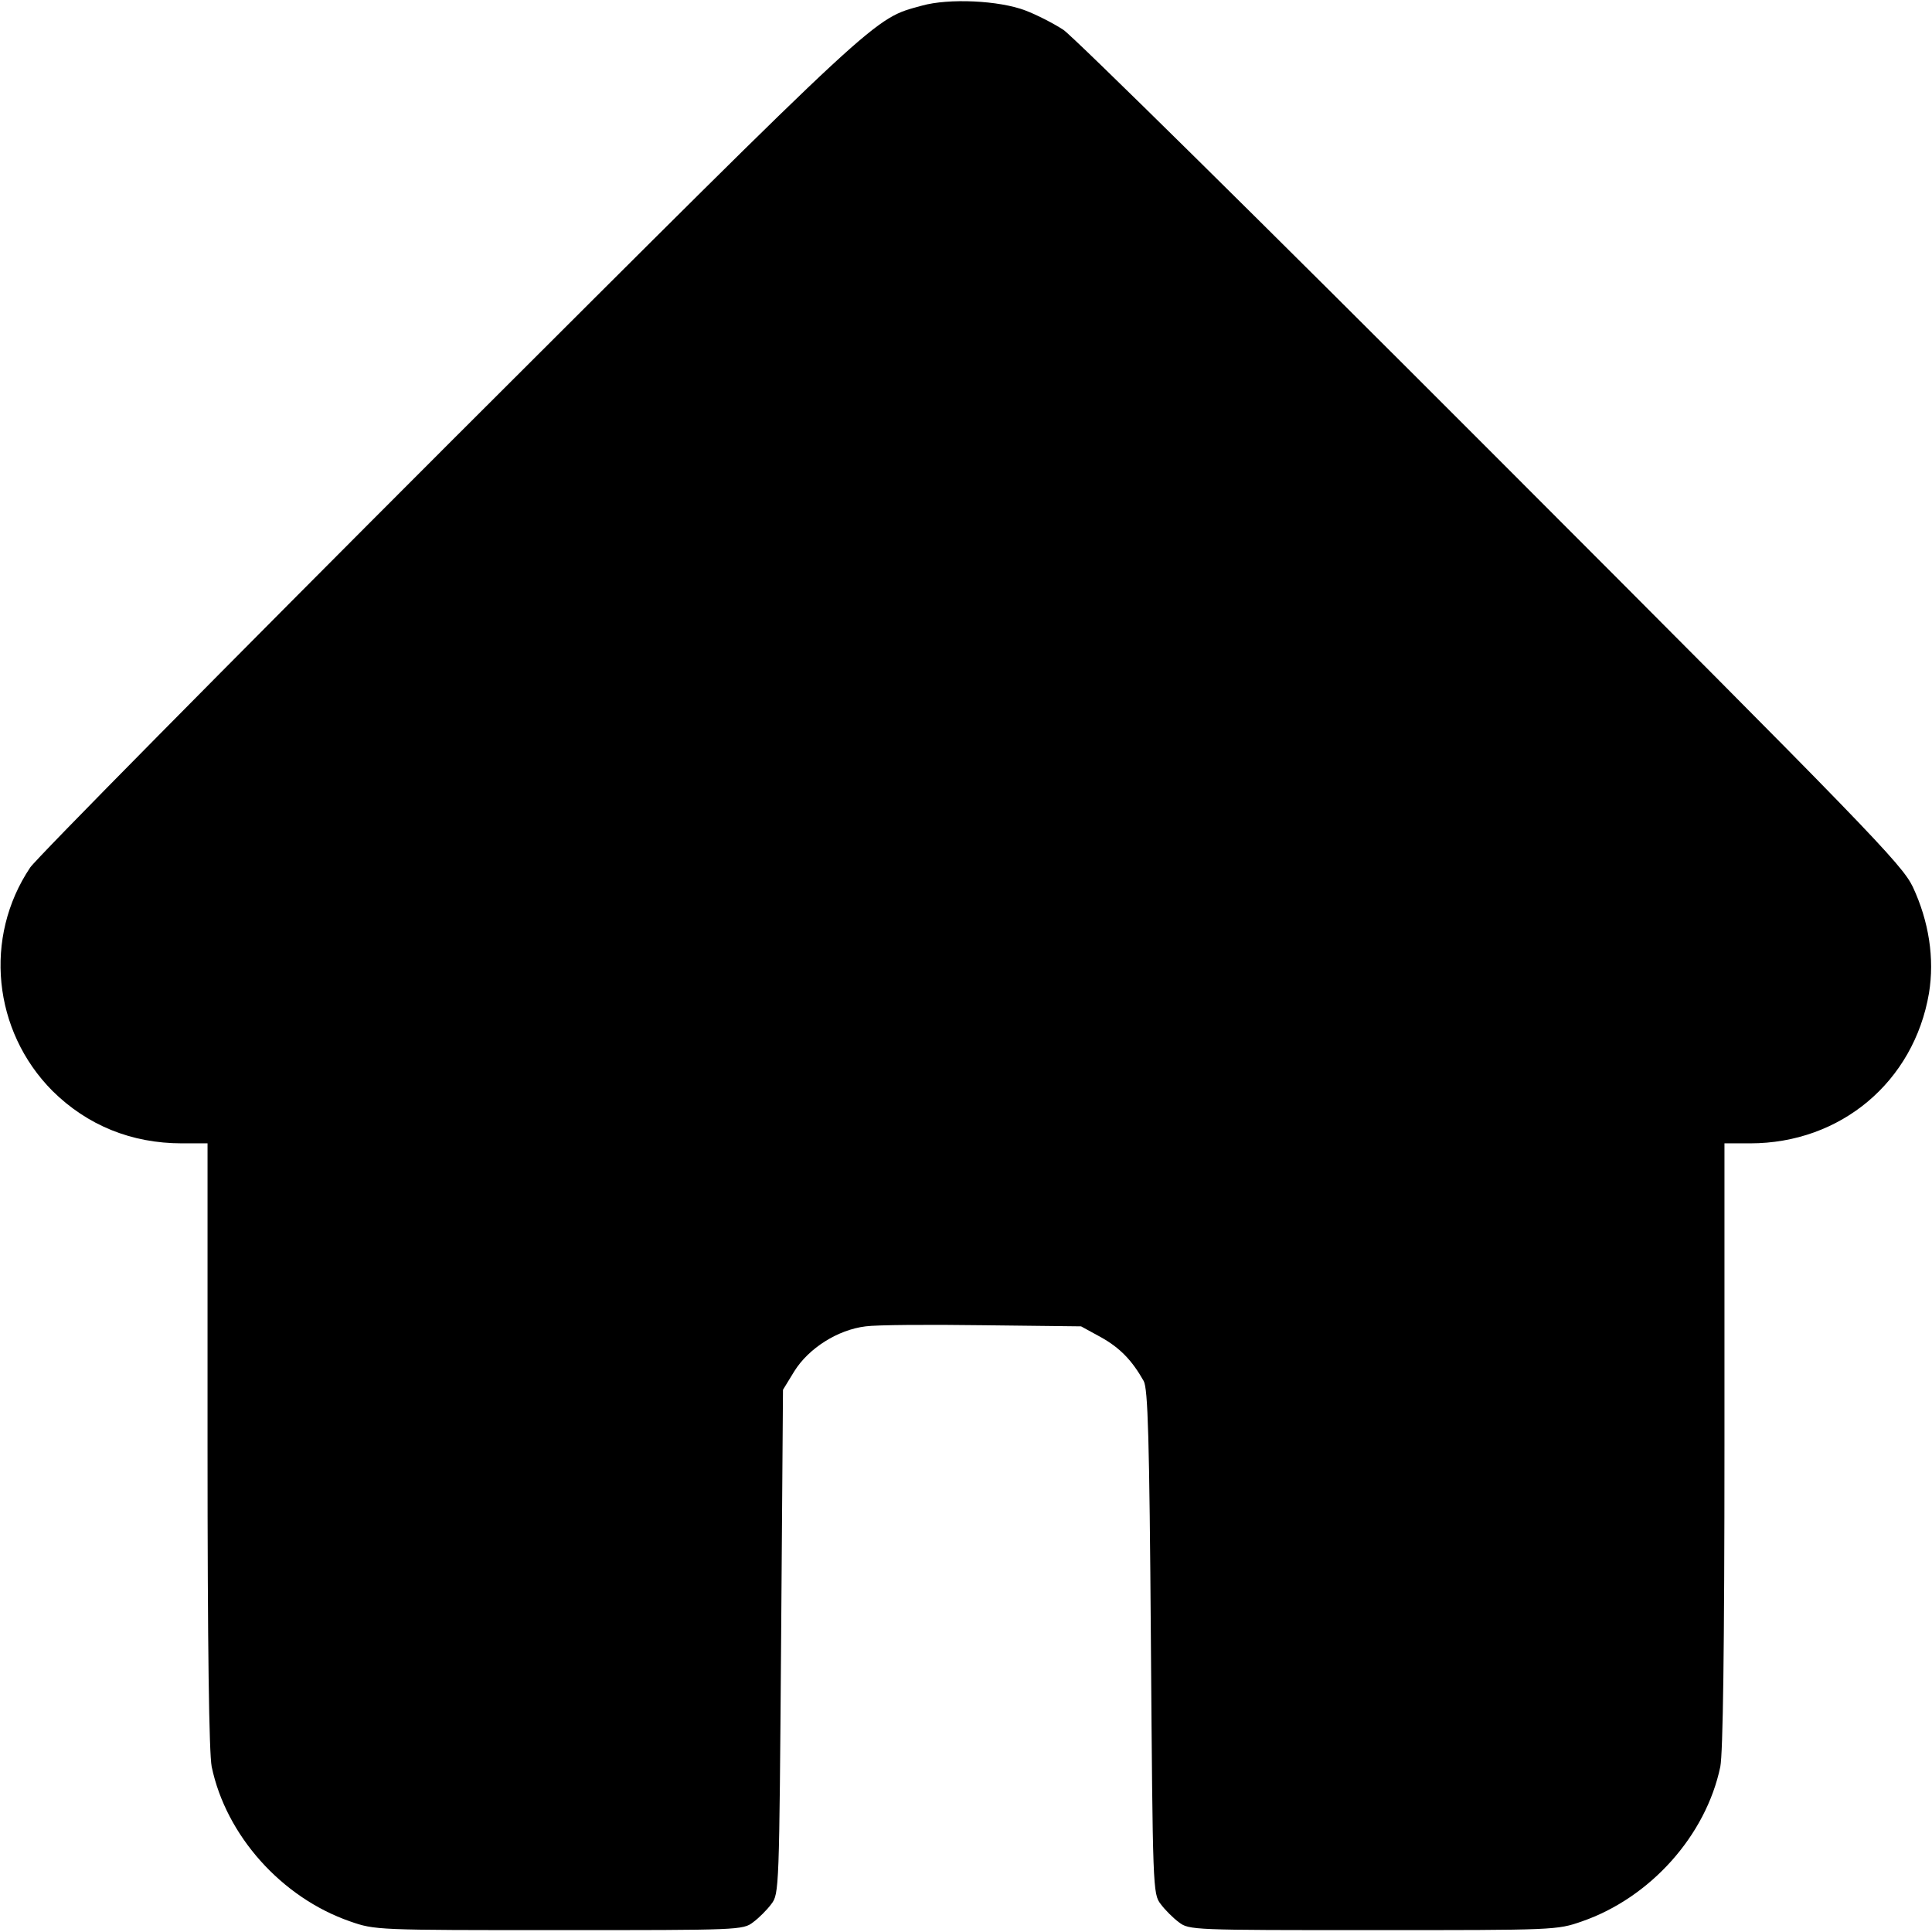
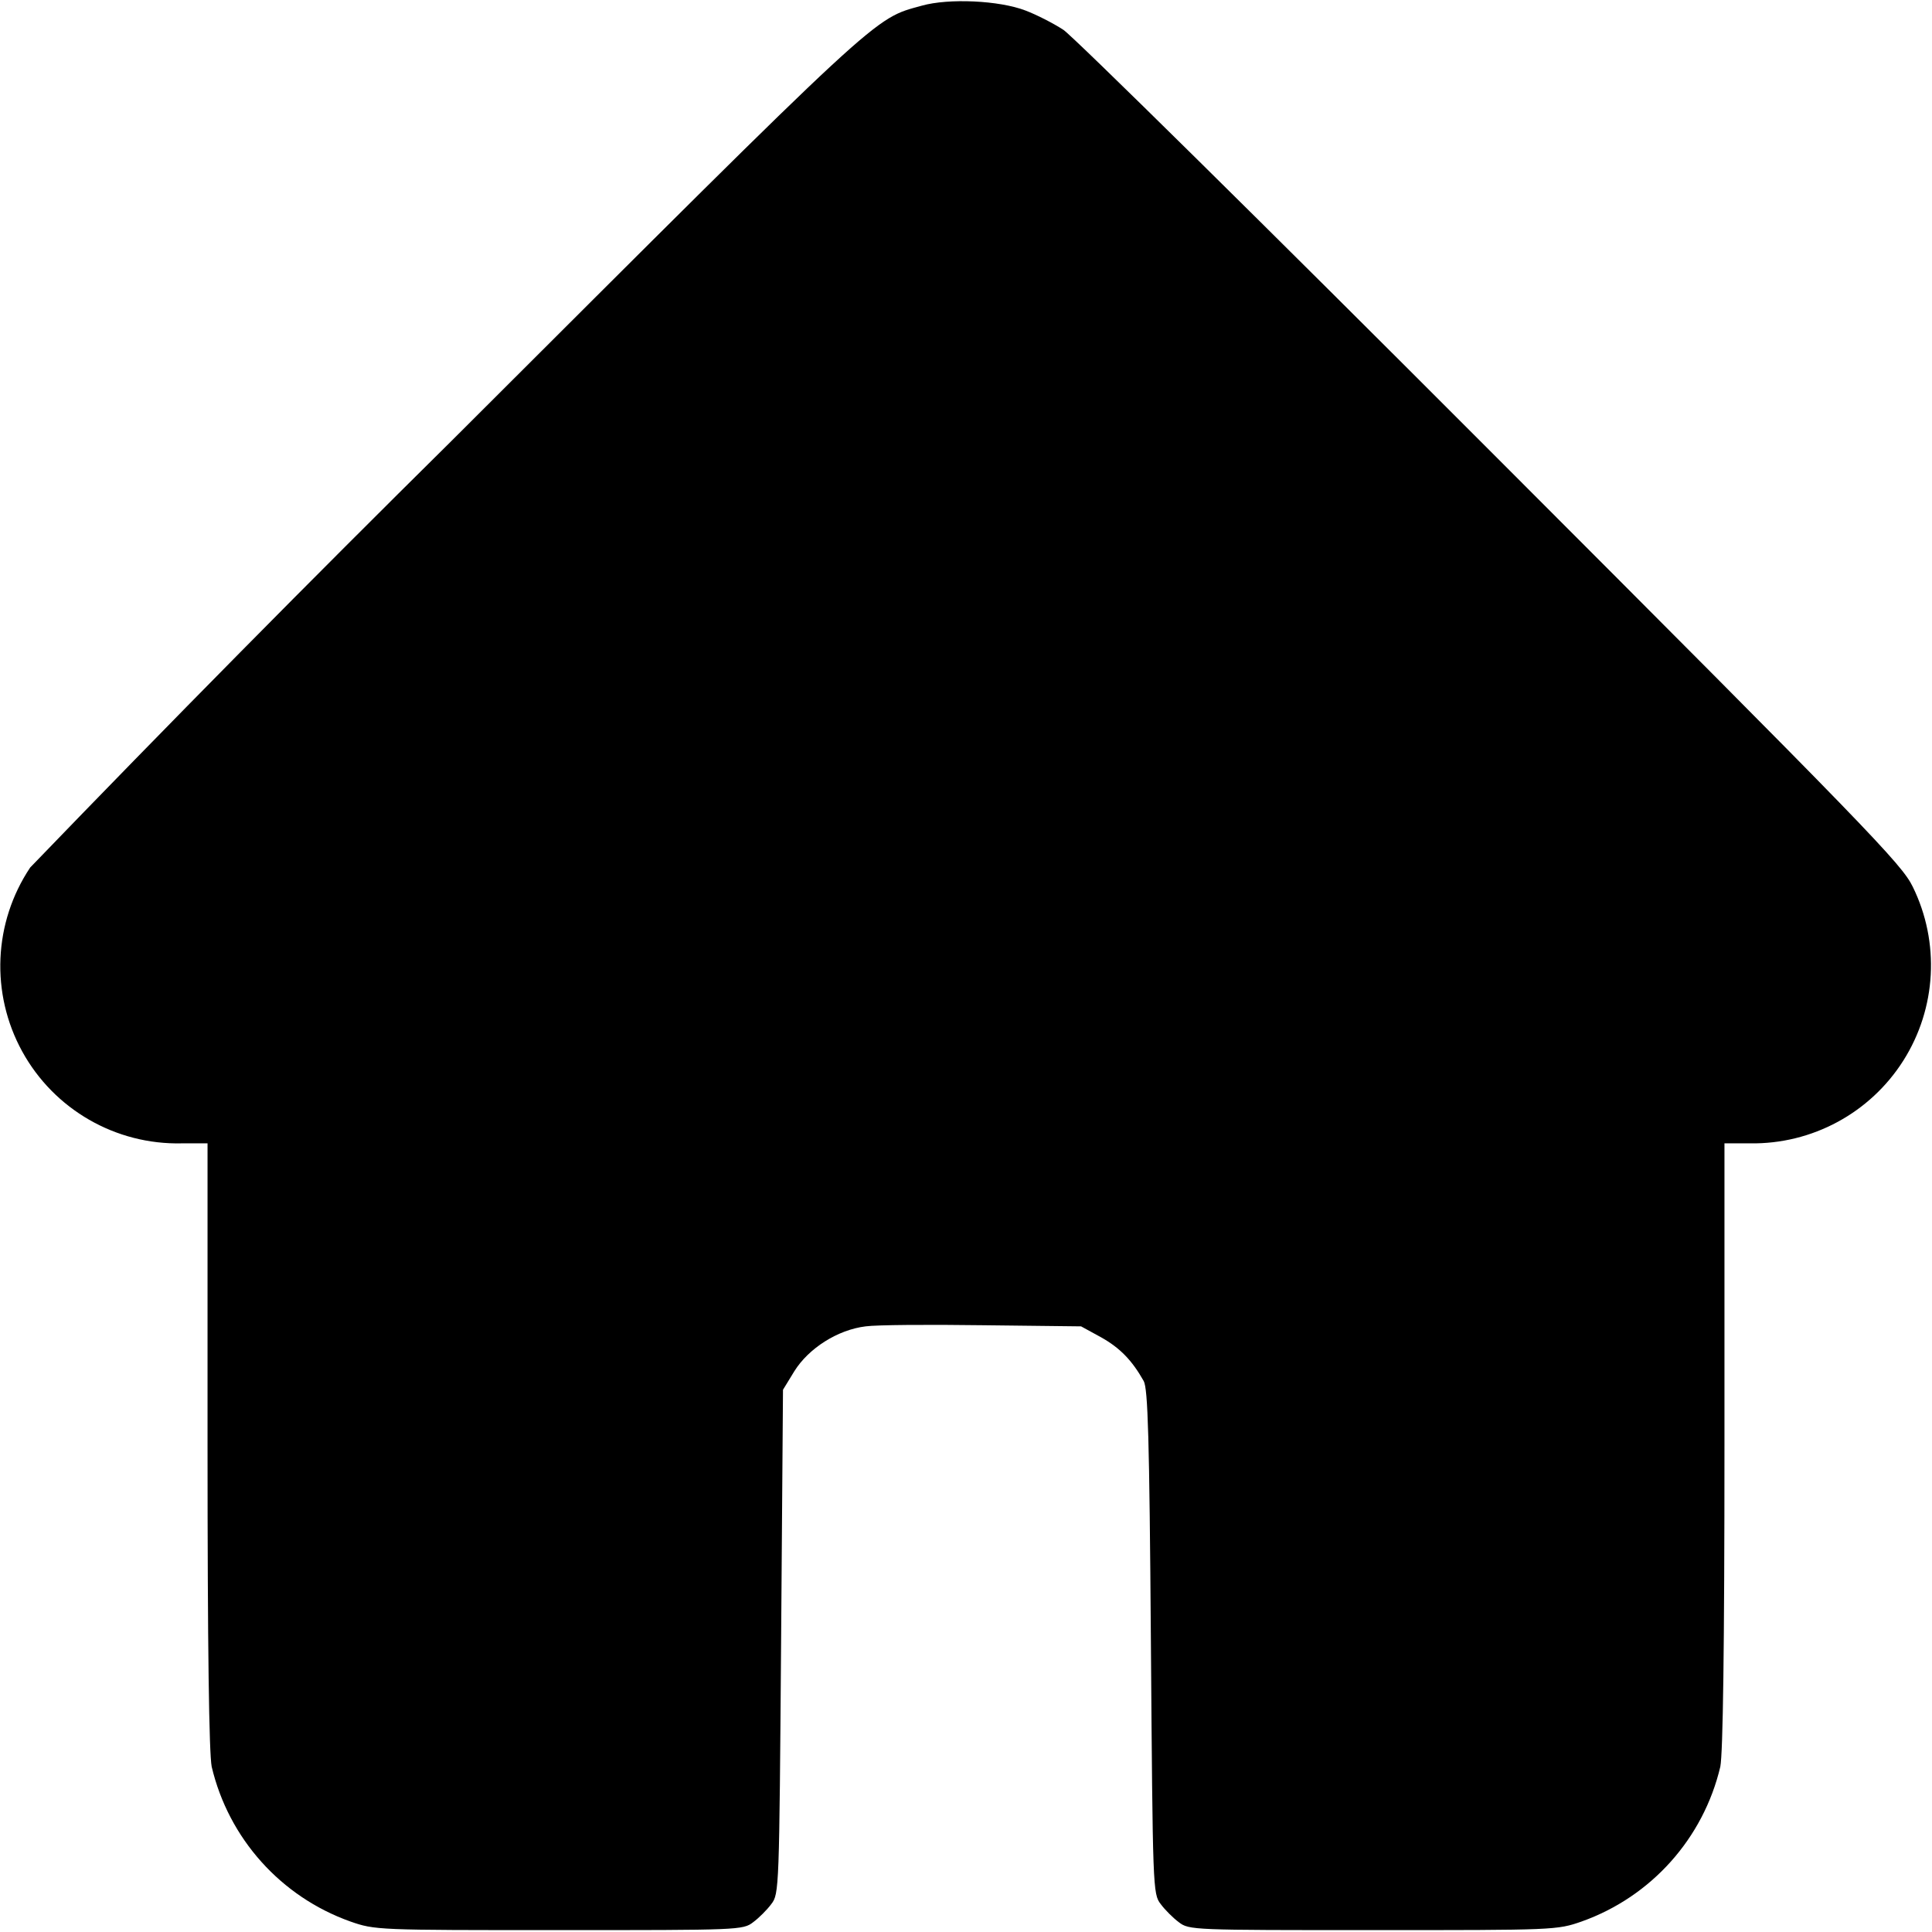
- <svg xmlns="http://www.w3.org/2000/svg" version="1.0" width="512pt" height="512pt" viewBox="0 0 512 512" preserveAspectRatio="xMidYMid meet">
-   <g transform="translate(0,512) scale(0.1,-0.1)" fill="#000000" stroke="none">
-     <path d="M2443 5105 c-130 -36 -94 -3 -1246 -1153 -598 -598 -1101 -1107 -1117 -1131 -124 -185 -99 -433 59 -592 92 -91 209 -139 343 -139 l68 0 0 -800 c0 -541 4 -816 11 -852 38 -182 185 -347 367 -410 66 -23 71 -23 554 -23 476 0 487 0 514 21 15 11 37 33 48 48 21 27 21 40 26 695 l5 668 30 49 c38 61 115 110 189 119 28 4 168 5 311 3 l260 -3 53 -29 c50 -28 82 -61 113 -116 11 -21 15 -144 19 -692 5 -654 5 -667 26 -694 11 -15 33 -37 48 -48 27 -21 38 -21 514 -21 483 0 488 0 554 23 182 63 329 228 367 410 7 36 11 311 11 852 l0 800 68 0 c240 0 434 163 474 398 15 92 0 190 -43 282 -29 60 -116 150 -1118 1153 -597 598 -1107 1101 -1133 1118 -26 17 -71 40 -100 51 -70 27 -204 33 -275 13z" />
-   </g>
+ <svg xmlns="http://www.w3.org/2000/svg" width="682.7" height="682.7" viewBox="0 0 512 512">
+   <path d="M244.3 1.5c-13 3.6-9.4.3-124.6 115.3A6671.9 6671.9 0 0 0 8 229.9 47 47 0 0 0 48.2 303H55v80c0 54.1.4 81.6 1.1 85.2a57.6 57.6 0 0 0 36.7 41c6.6 2.3 7.1 2.3 55.4 2.3 47.6 0 48.7 0 51.4-2.1 1.5-1.1 3.7-3.3 4.8-4.8 2.1-2.7 2.1-4 2.6-69.5l.5-66.8 3-4.9c3.8-6.1 11.5-11 18.9-11.9 2.8-.4 16.8-.5 31.1-.3l26 .3 5.3 2.9c5 2.8 8.2 6.1 11.3 11.6 1.1 2.1 1.5 14.4 1.9 69.2.5 65.4.5 66.7 2.6 69.4 1.1 1.5 3.3 3.7 4.8 4.8 2.7 2.1 3.8 2.1 51.4 2.1 48.3 0 48.8 0 55.4-2.3a57.6 57.6 0 0 0 36.7-41c.7-3.6 1.1-31.1 1.1-85.2v-80h6.8a47.2 47.2 0 0 0 43.1-68c-2.9-6-11.6-15-111.8-115.3C335.4 59.9 284.4 9.6 281.8 7.9s-7.1-4-10-5.1c-7-2.7-20.4-3.3-27.5-1.3" />
</svg>
